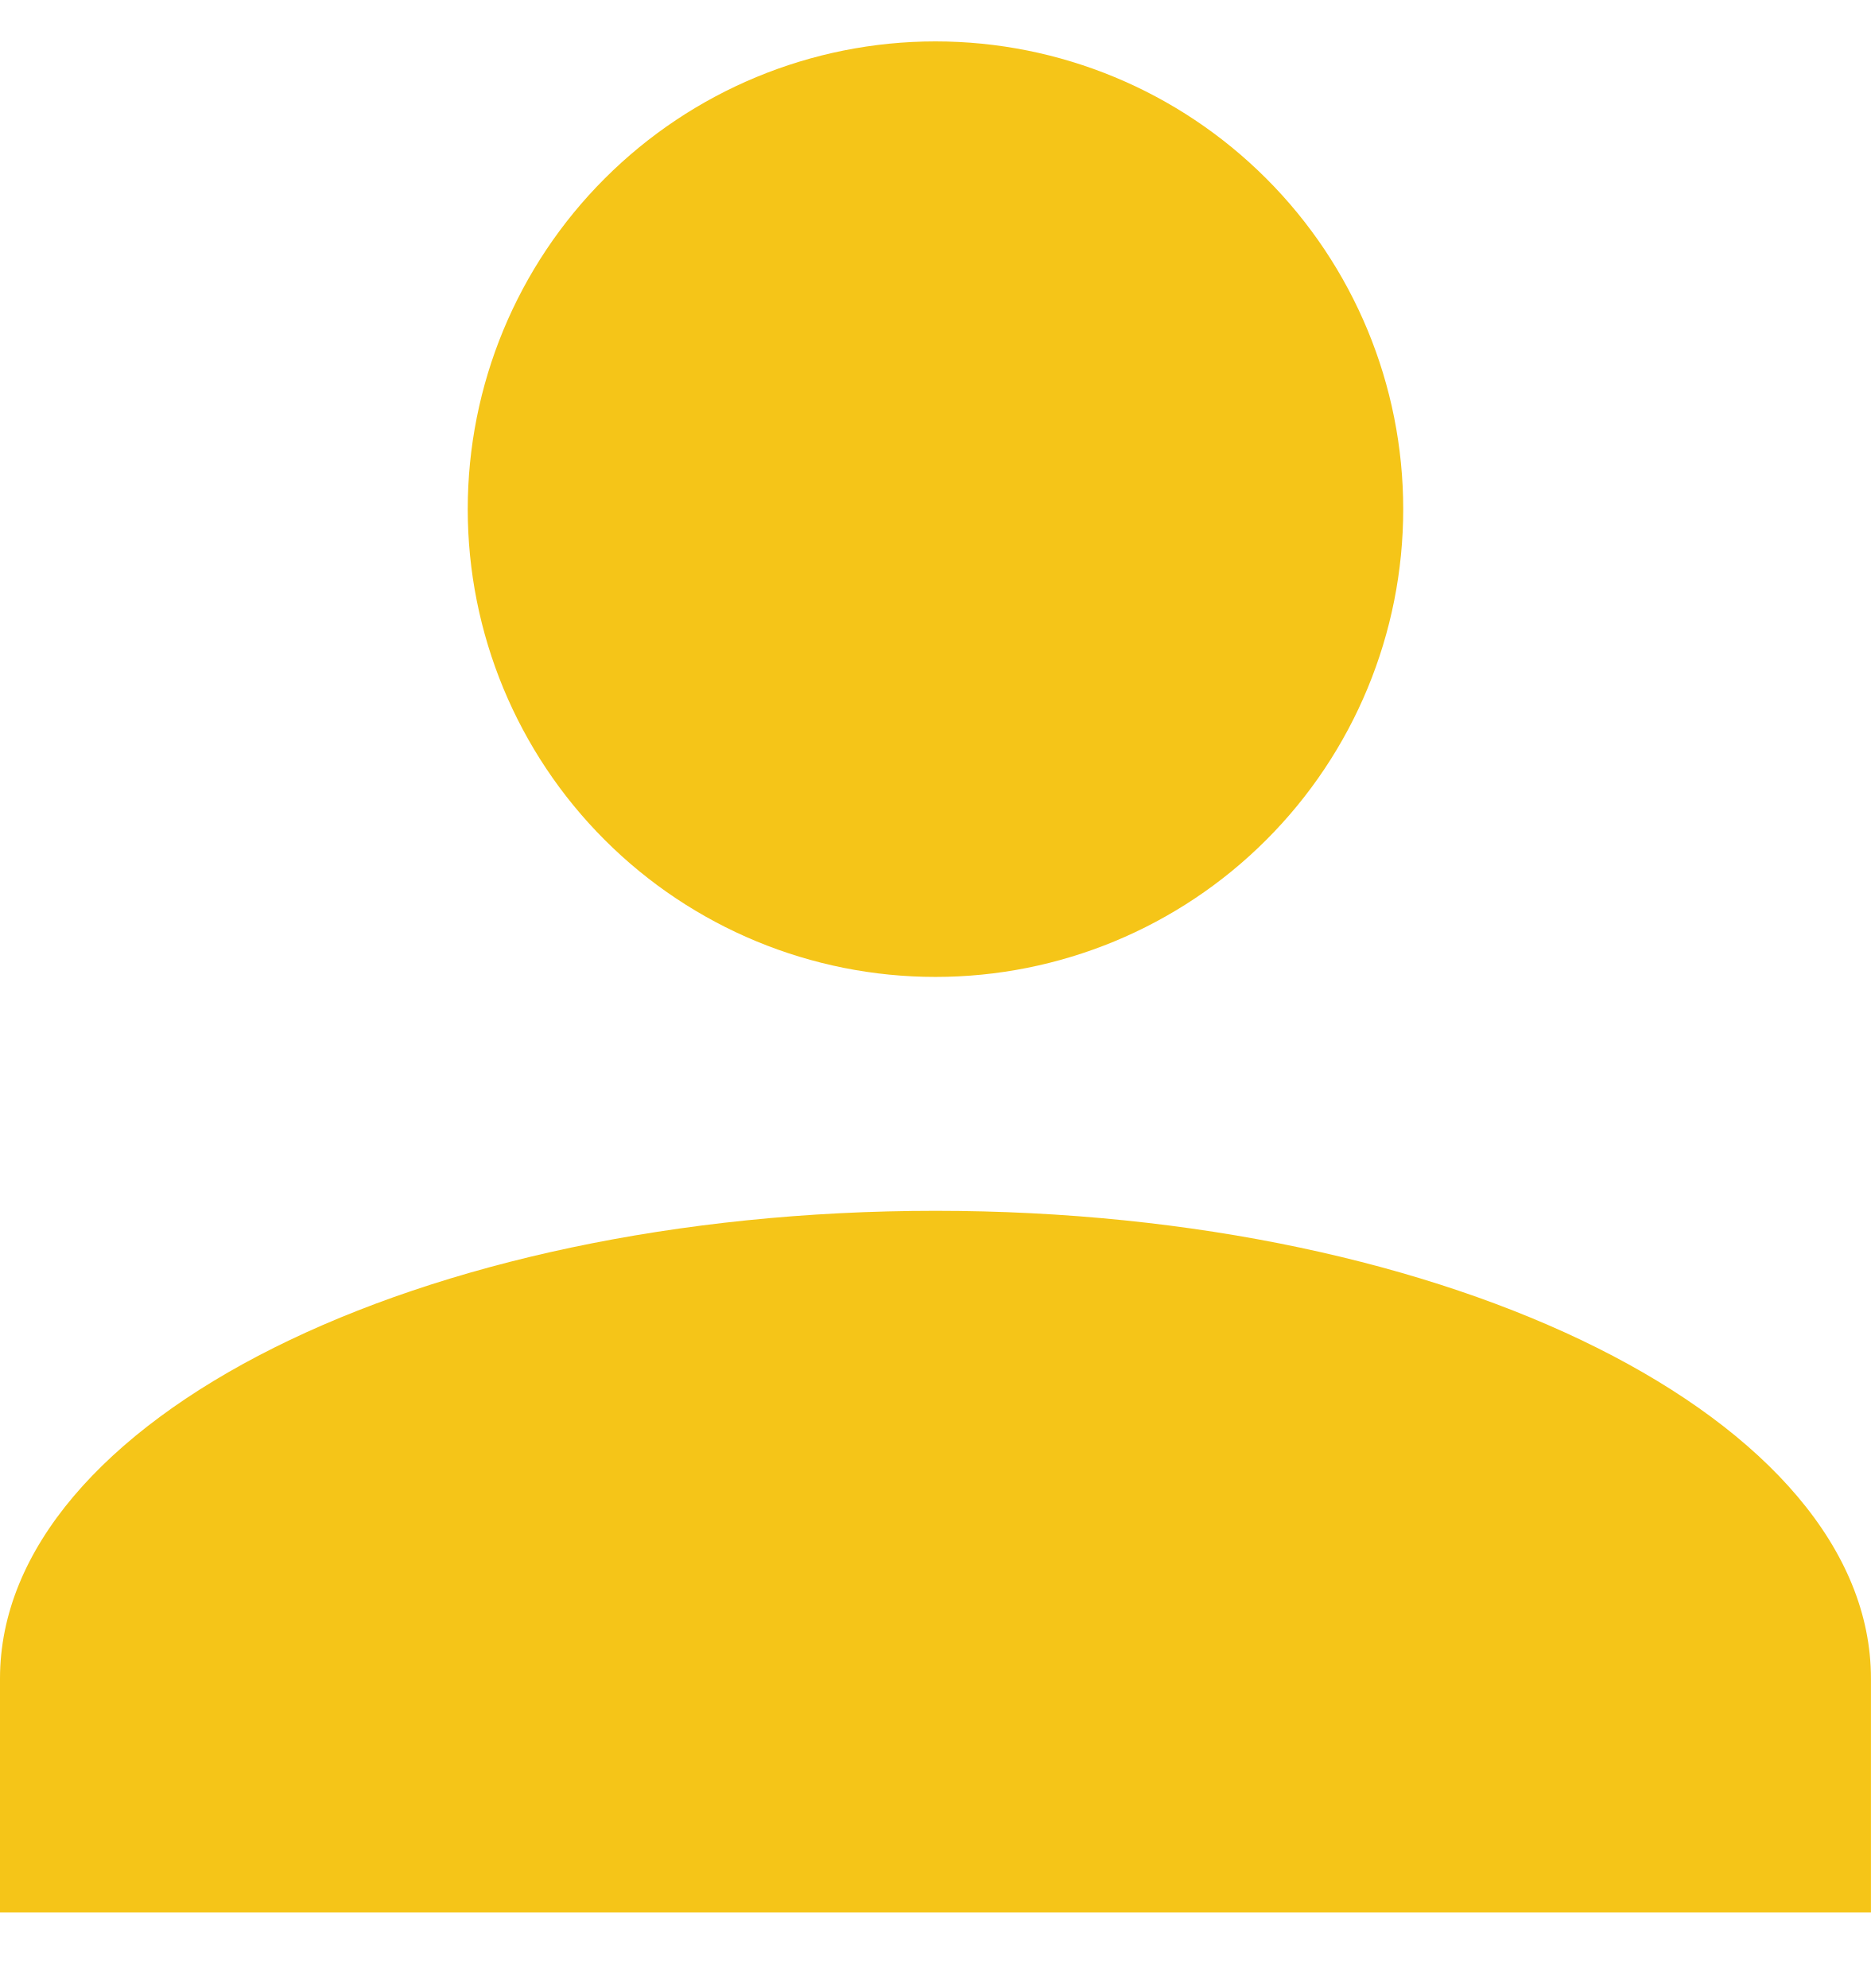
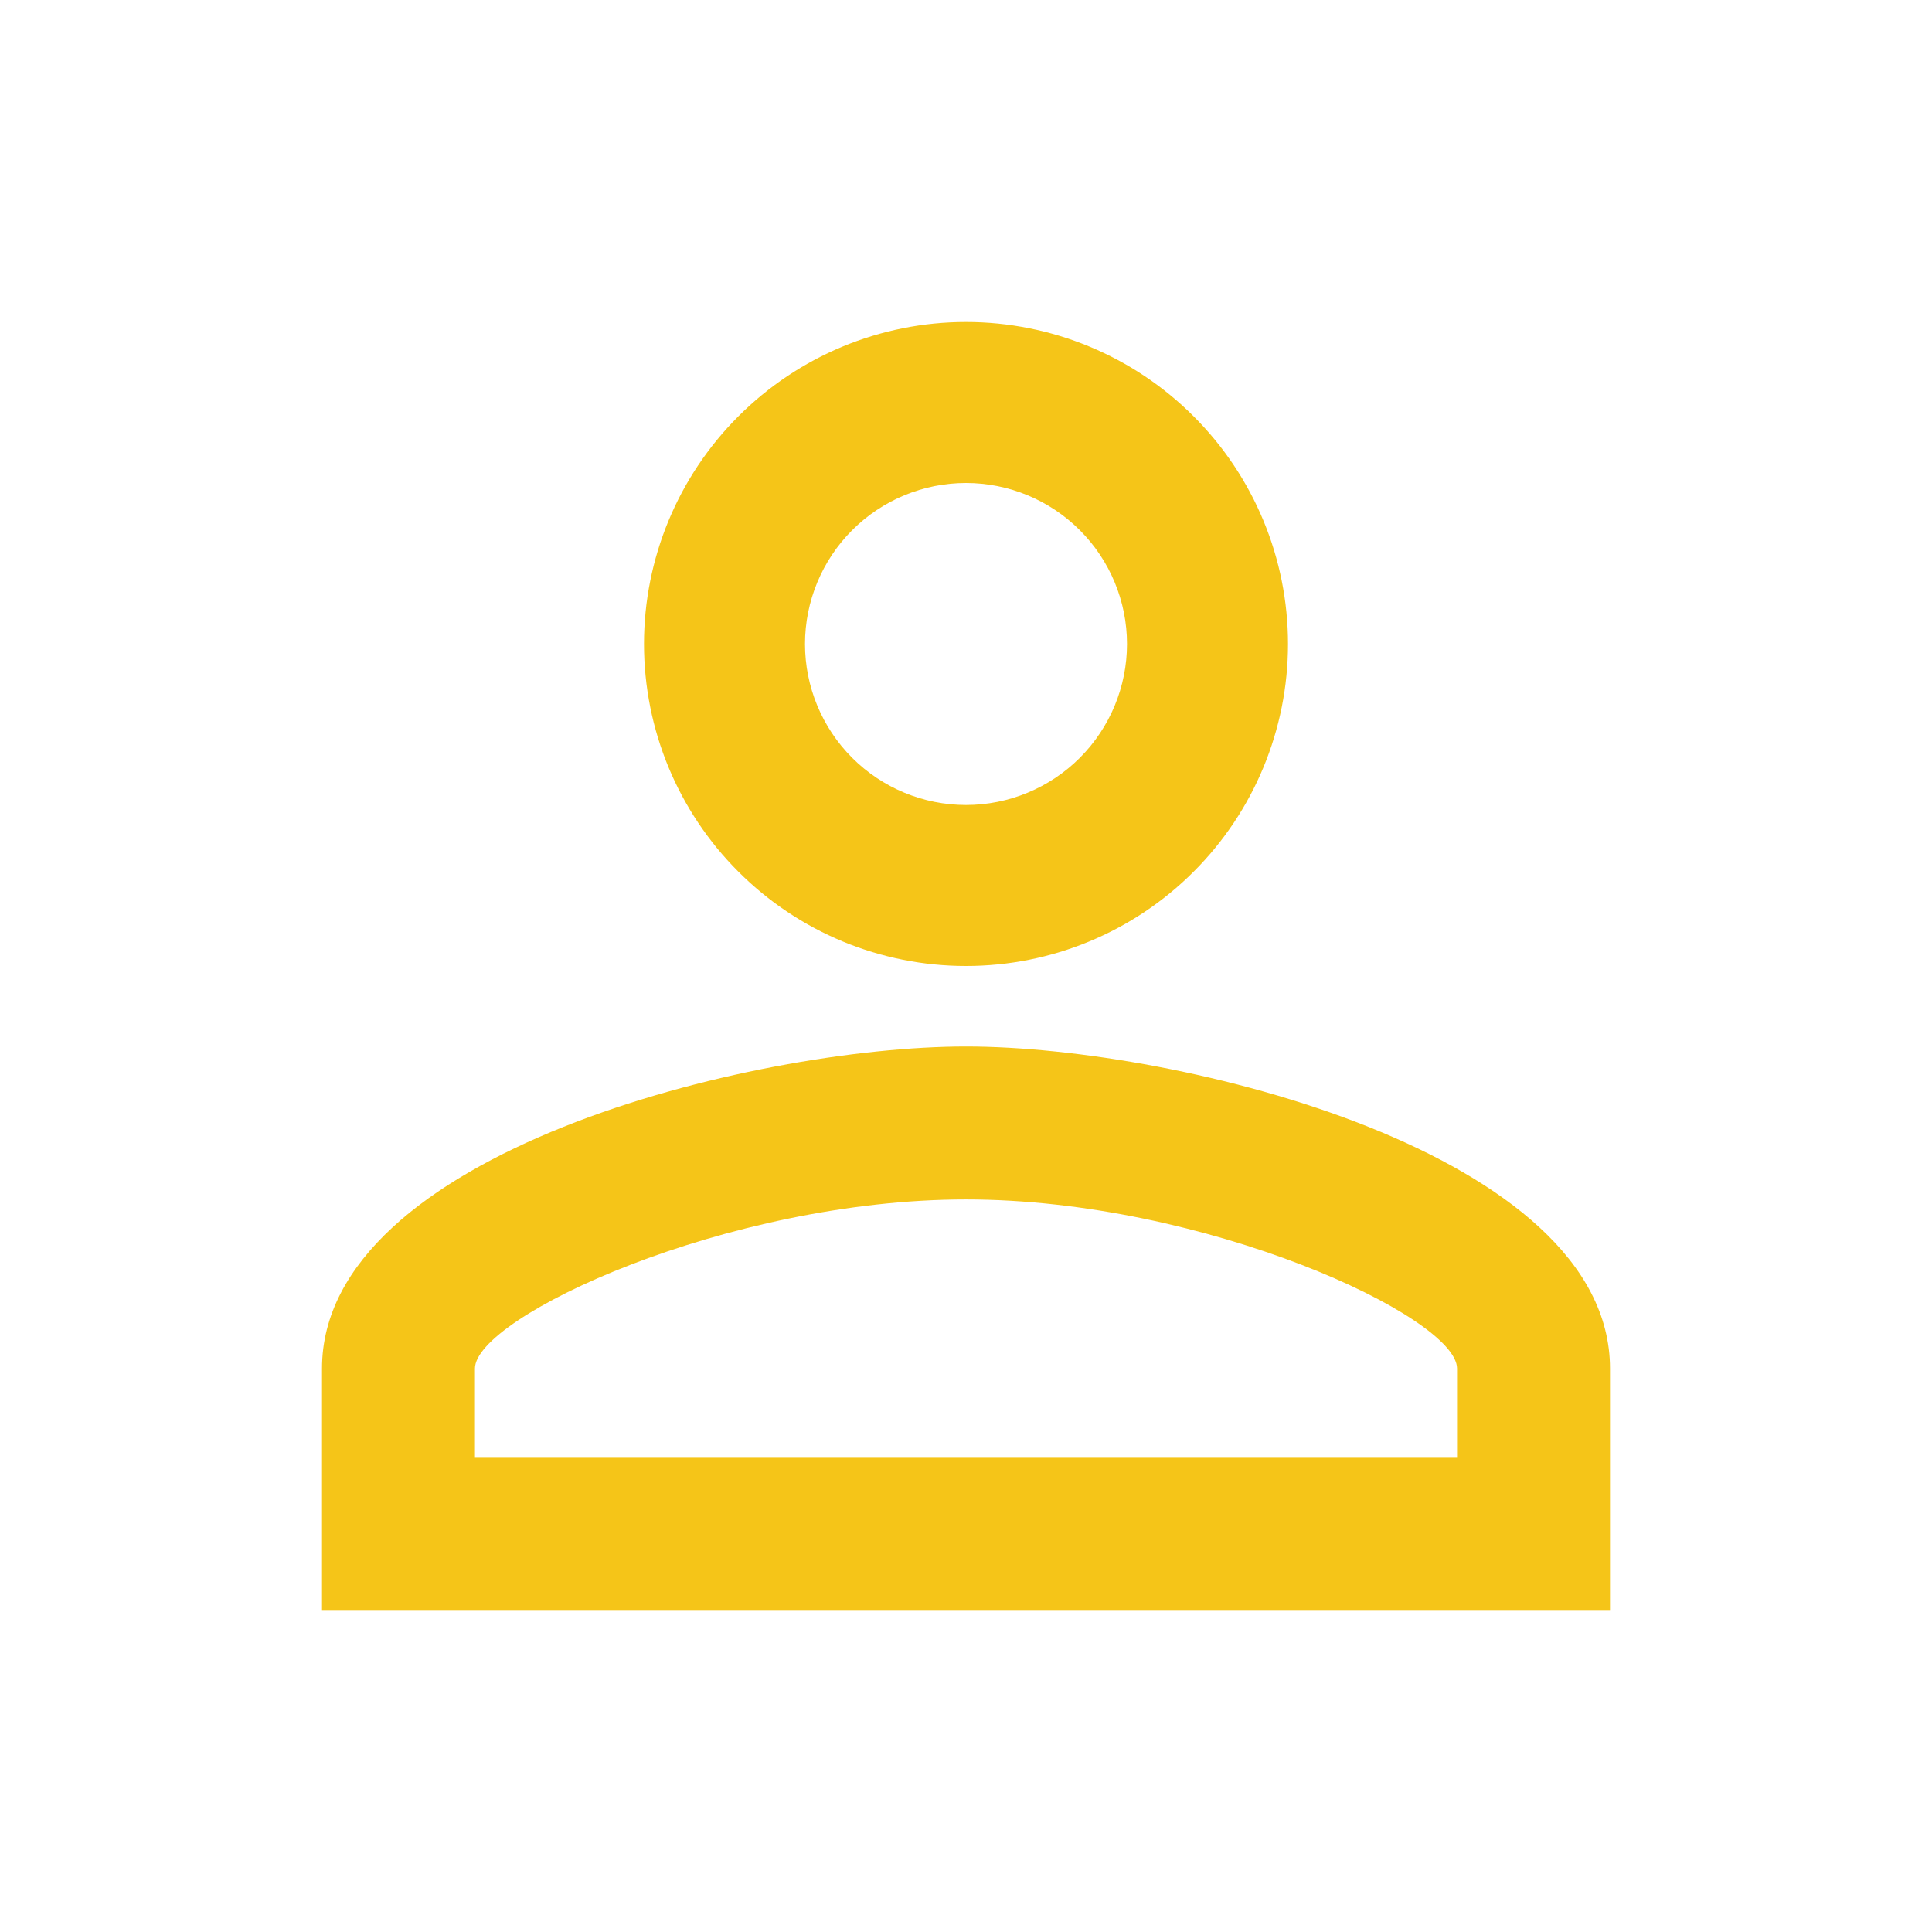
- <svg xmlns="http://www.w3.org/2000/svg" width="16" height="17" viewBox="0 0 16 17" fill="none">
-   <path d="M8 0.354C9.061 0.354 10.078 0.776 10.828 1.526C11.579 2.276 12 3.293 12 4.354C12 5.415 11.579 6.433 10.828 7.183C10.078 7.933 9.061 8.354 8 8.354C6.939 8.354 5.922 7.933 5.172 7.183C4.421 6.433 4 5.415 4 4.354C4 3.293 4.421 2.276 5.172 1.526C5.922 0.776 6.939 0.354 8 0.354ZM8 10.354C12.42 10.354 16 12.144 16 14.354V16.354H0V14.354C0 12.144 3.58 10.354 8 10.354Z" fill="#F5C518" />
+ <svg xmlns="http://www.w3.org/2000/svg" width="24" height="24" viewBox="0 0 24 24" fill="none">
+   <path d="M12 4C13.061 4 14.078 4.421 14.828 5.172C15.579 5.922 16 6.939 16 8C16 9.061 15.579 10.078 14.828 10.828C14.078 11.579 13.061 12 12 12C10.939 12 9.922 11.579 9.172 10.828C8.421 10.078 8 9.061 8 8C8 6.939 8.421 5.922 9.172 5.172C9.922 4.421 10.939 4 12 4ZM12 6C11.47 6 10.961 6.211 10.586 6.586C10.211 6.961 10 7.47 10 8C10 8.53 10.211 9.039 10.586 9.414C10.961 9.789 11.47 10 12 10C12.53 10 13.039 9.789 13.414 9.414C13.789 9.039 14 8.53 14 8C14 7.47 13.789 6.961 13.414 6.586C13.039 6.211 12.53 6 12 6ZM12 13C14.67 13 20 14.33 20 17V20H4V17C4 14.33 9.33 13 12 13ZM12 14.9C9.03 14.9 5.9 16.36 5.9 17V18.1H18.1V17C18.1 16.36 14.97 14.9 12 14.9Z" fill="#F5C518" />
</svg>
